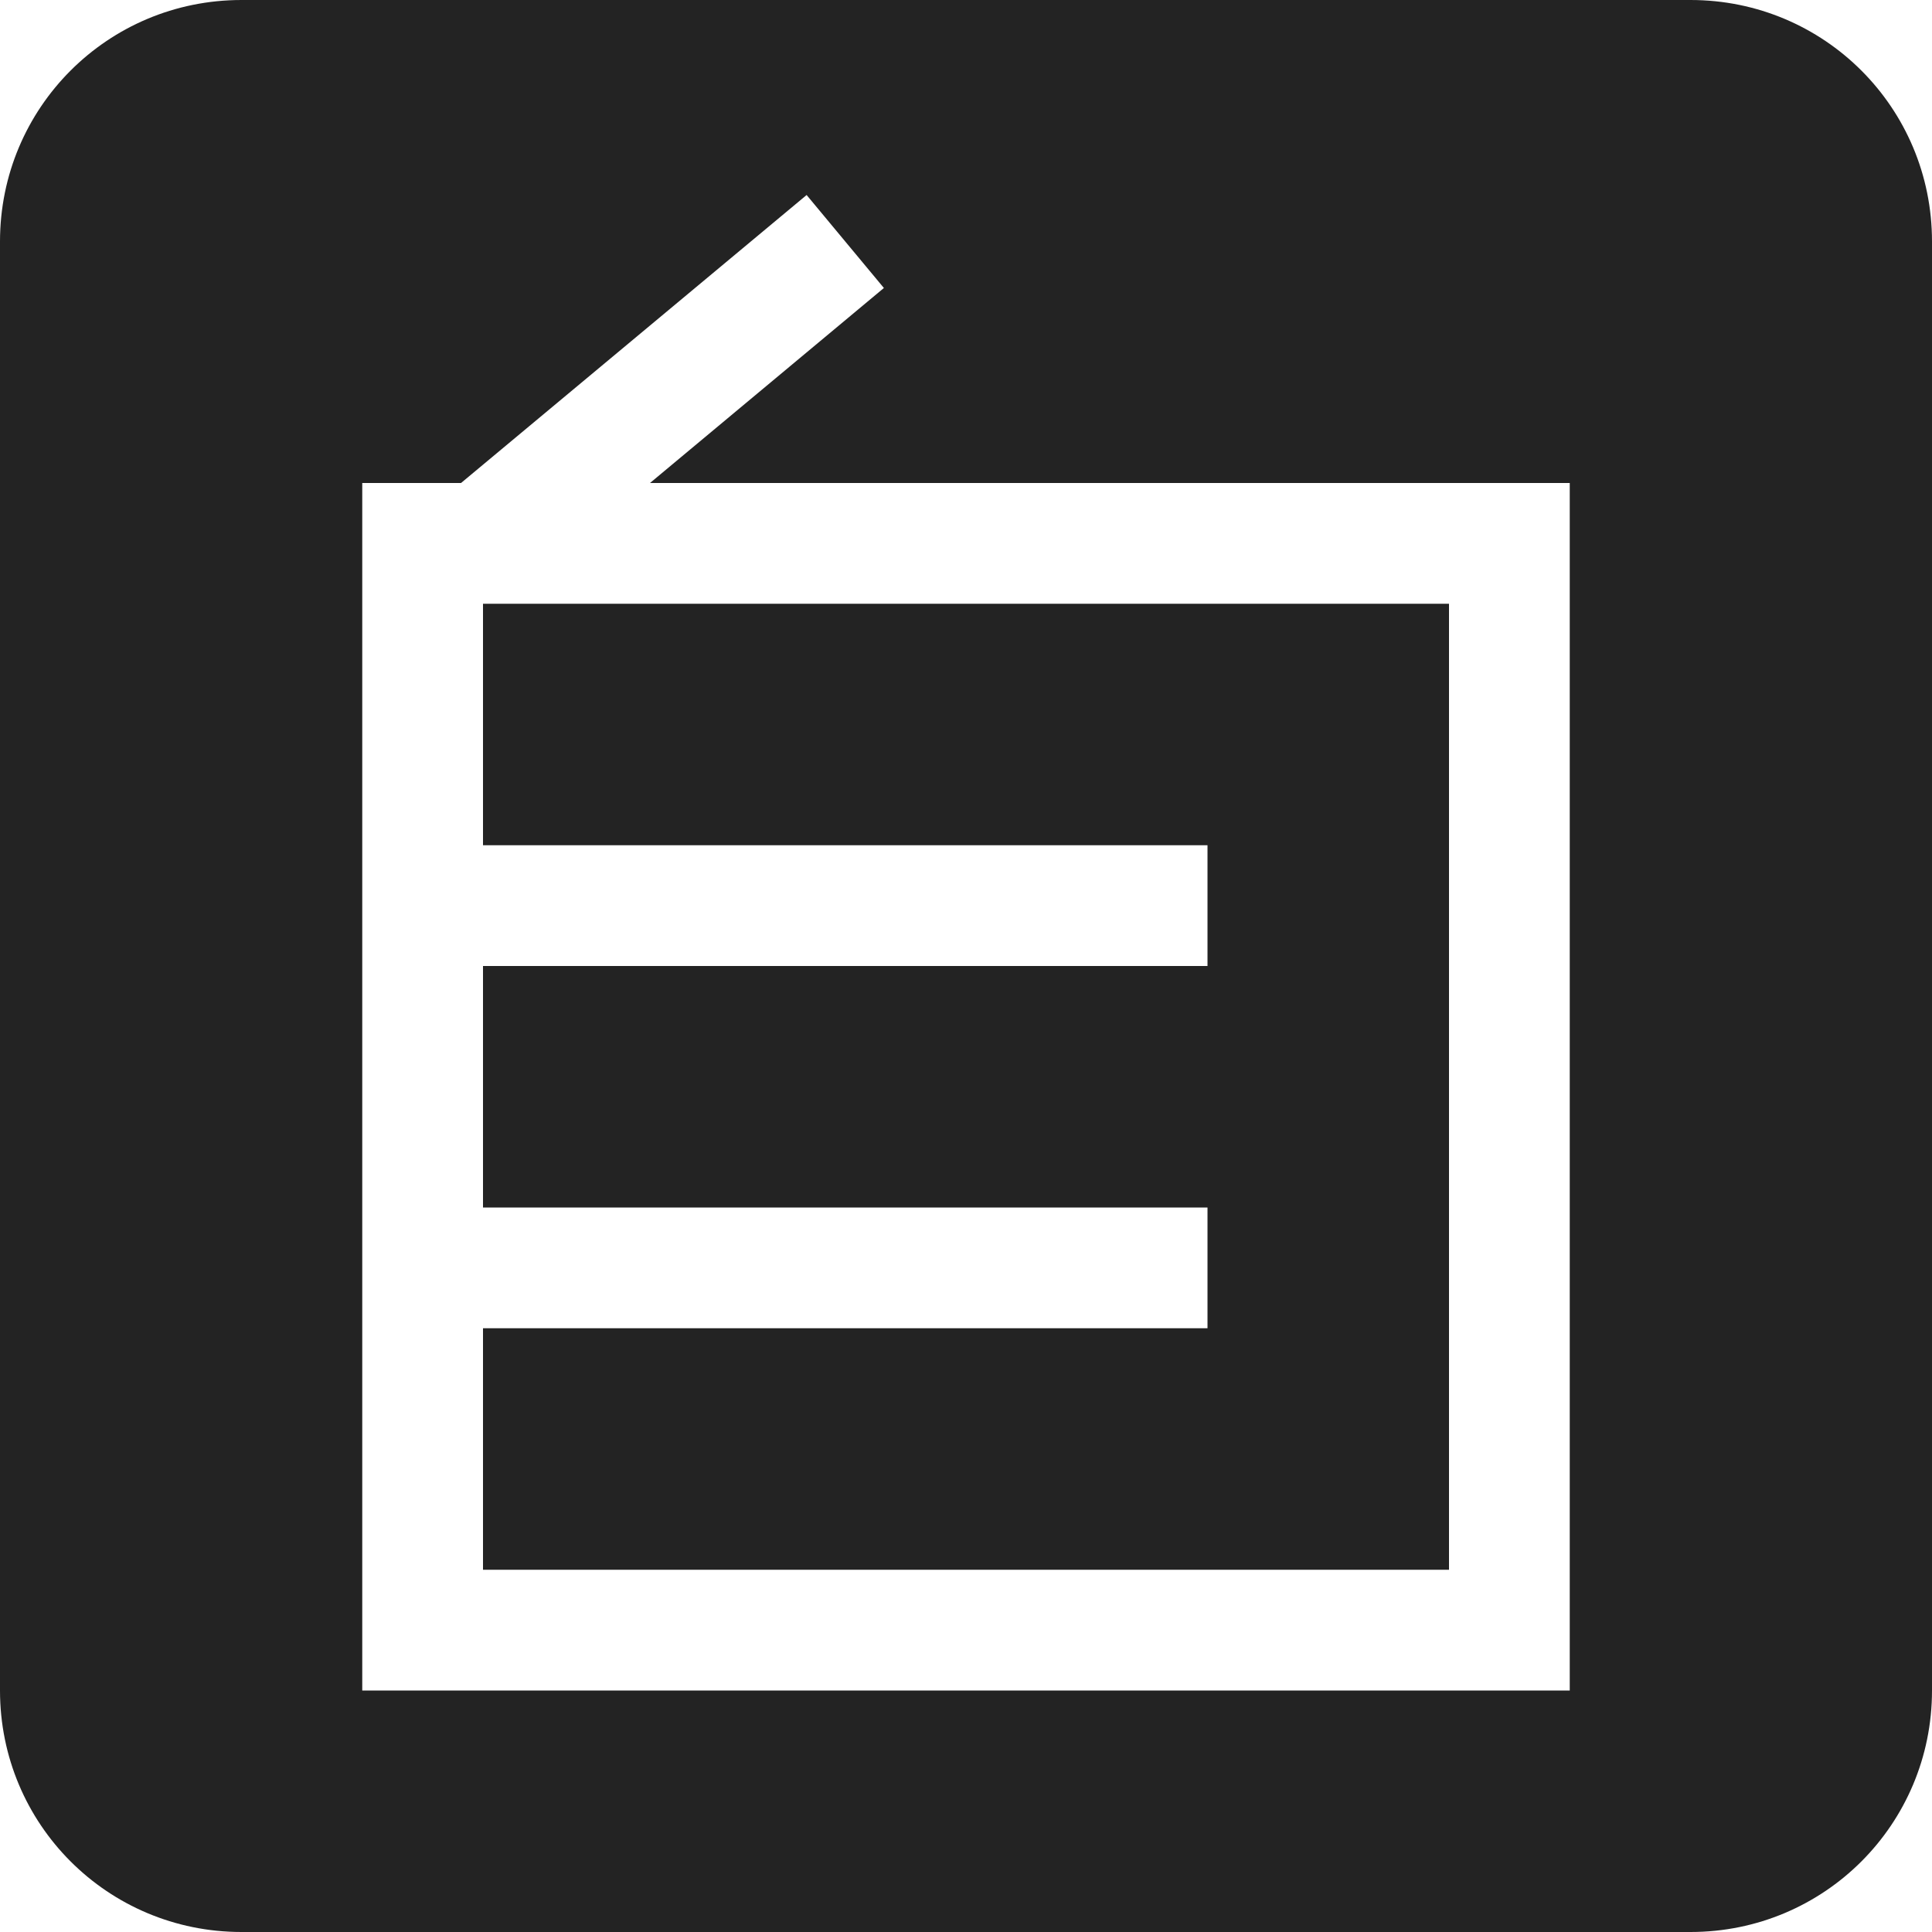
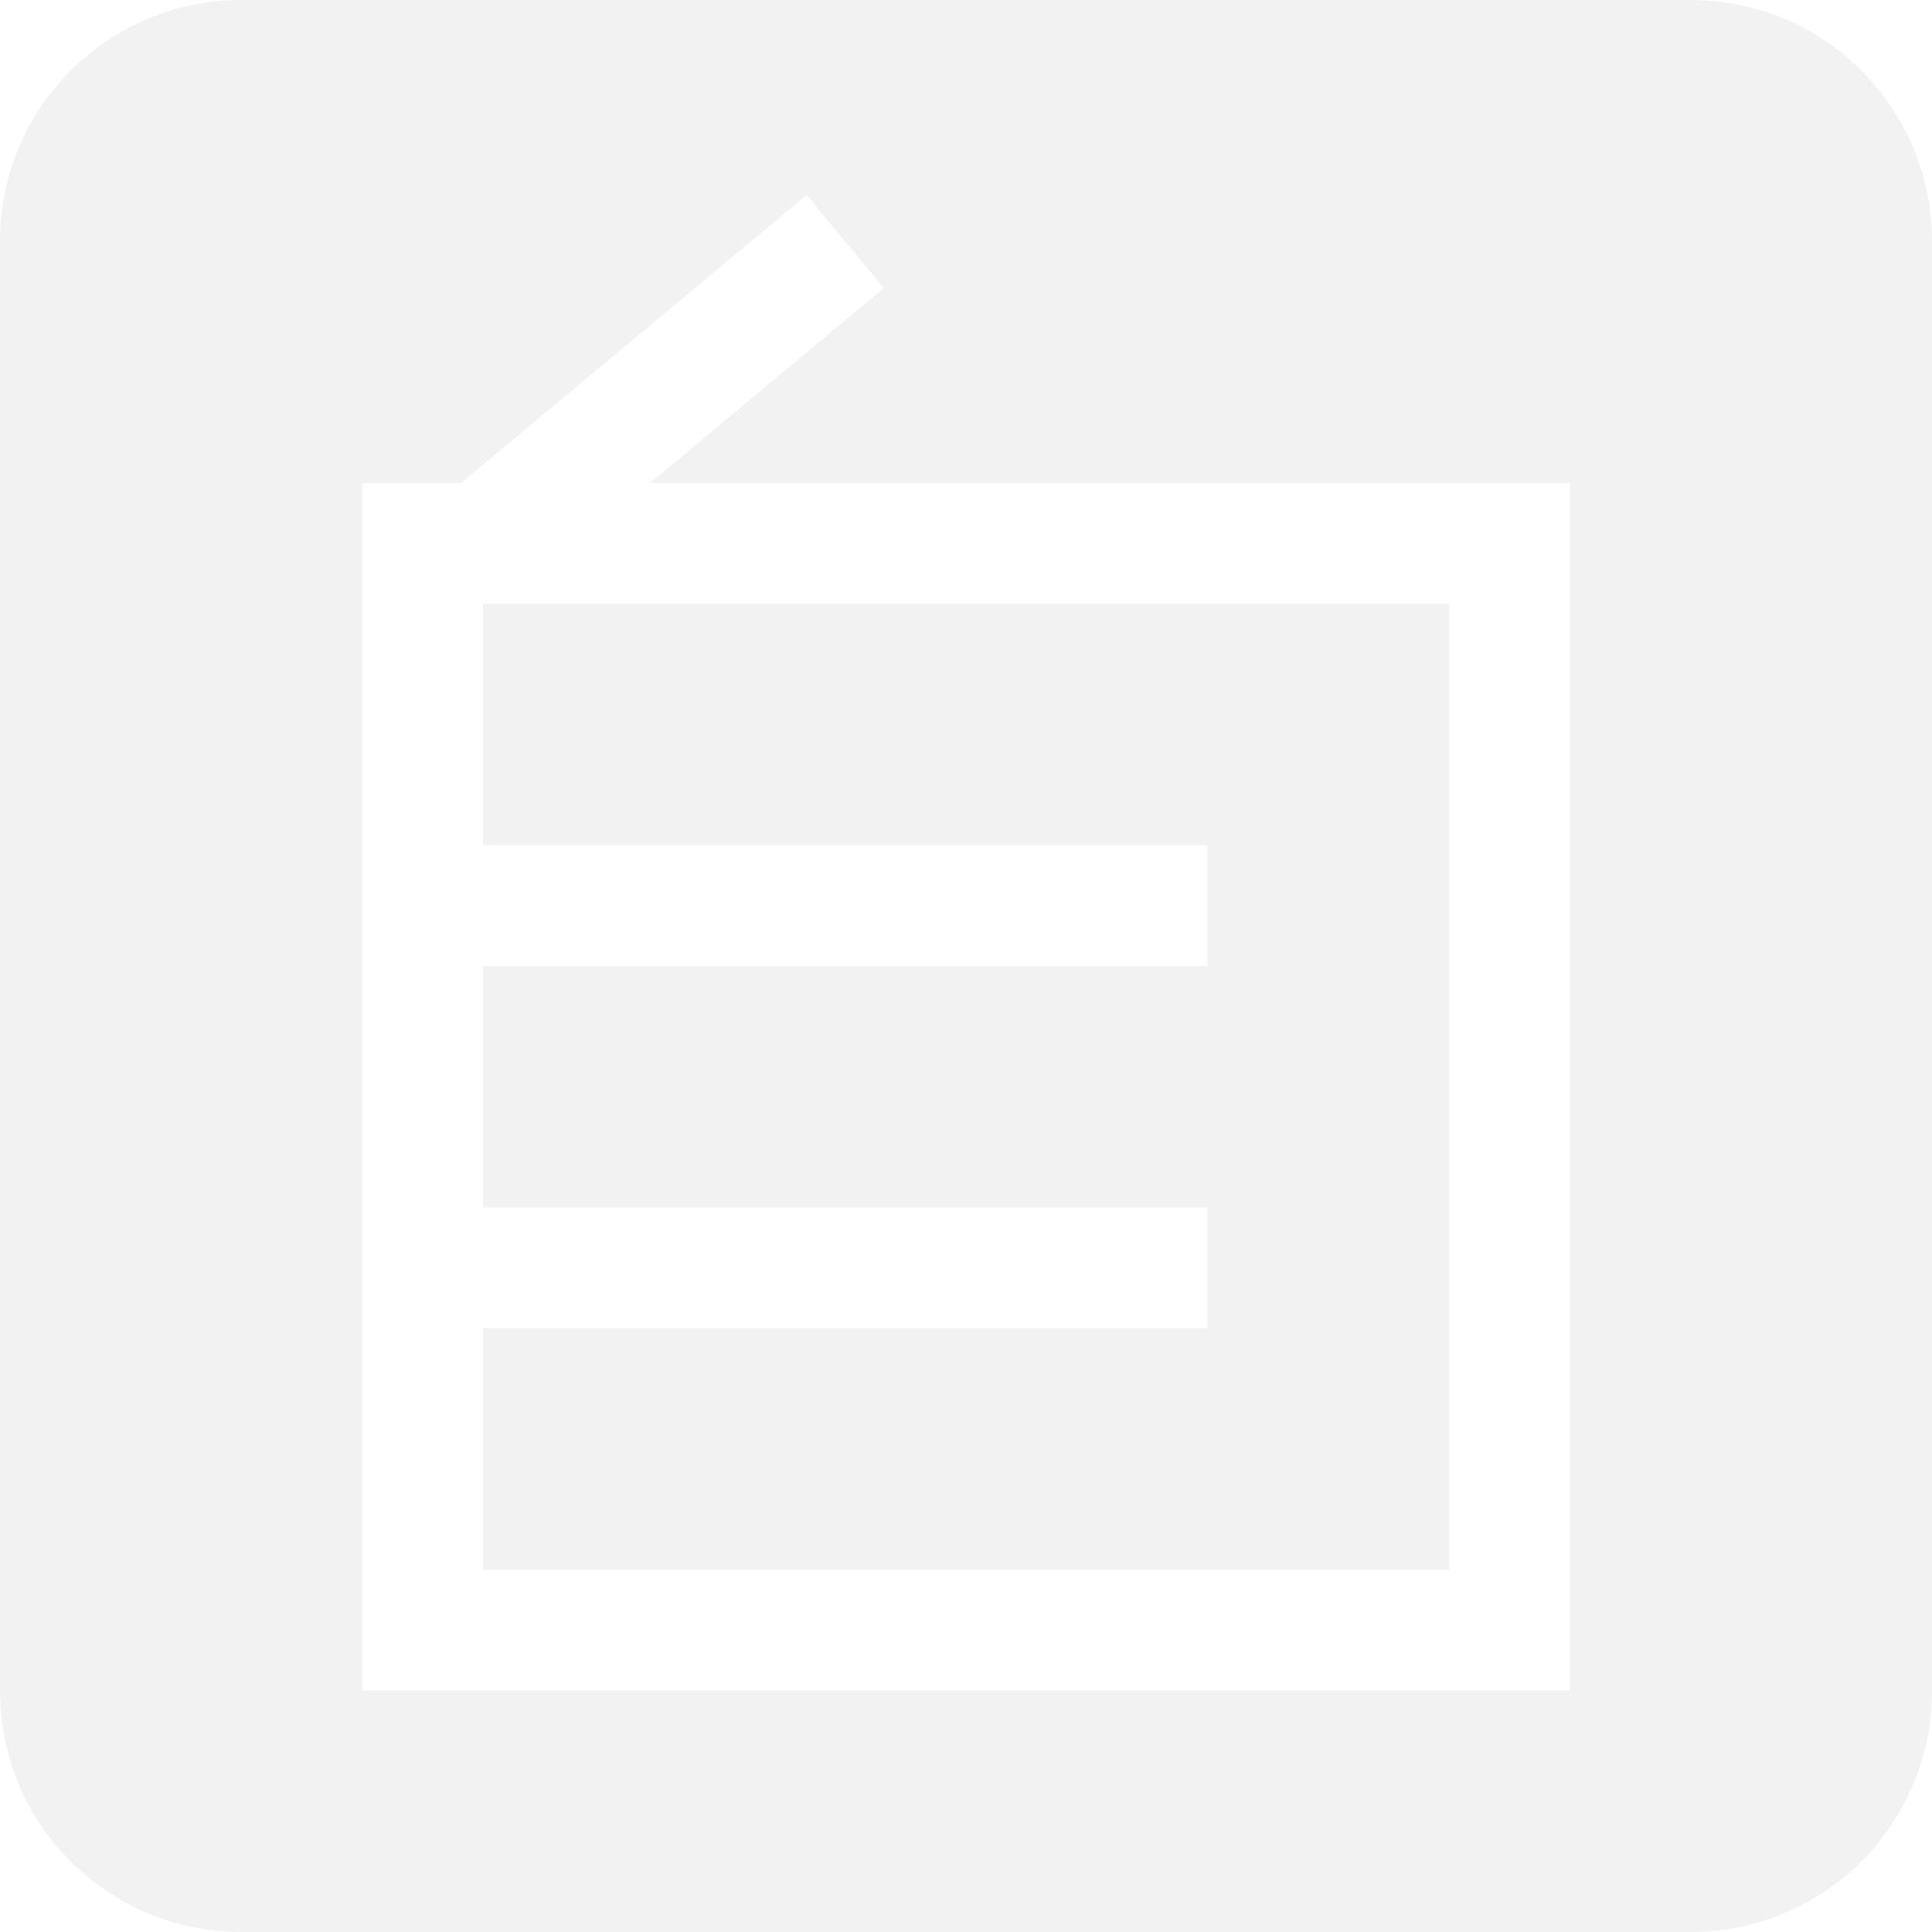
<svg xmlns="http://www.w3.org/2000/svg" width="16" height="16" version="1.1">
  <defs>
    <style id="current-color-scheme" type="text/css">
-    .ColorScheme-Text { color:#232323; } .ColorScheme-Highlight { color:#5294e2; }
+    .ColorScheme-Text { color:#f2f2f2; } .ColorScheme-Highlight { color:#5294e2; }
  </style>
  </defs>
  <path style="fill:currentColor" class="ColorScheme-Text" d="M 2,0 C 0.892,0 0,0.892 0,2 V 14 C 0,15.108 0.892,16 2,16 H 14 C 15.108,16 16,15.108 16,14 V 2 C 16,0.892 15.108,0 14,0 Z M 6.68,1.615 7.32,2.385 5.383,4 H 13 V 14 H 3 V 4 H 3.818 Z M 4,5 V 7 H 10 V 8 H 4 V 10 H 10 V 11 H 4 V 13 H 12 V 5 Z" />
</svg>
